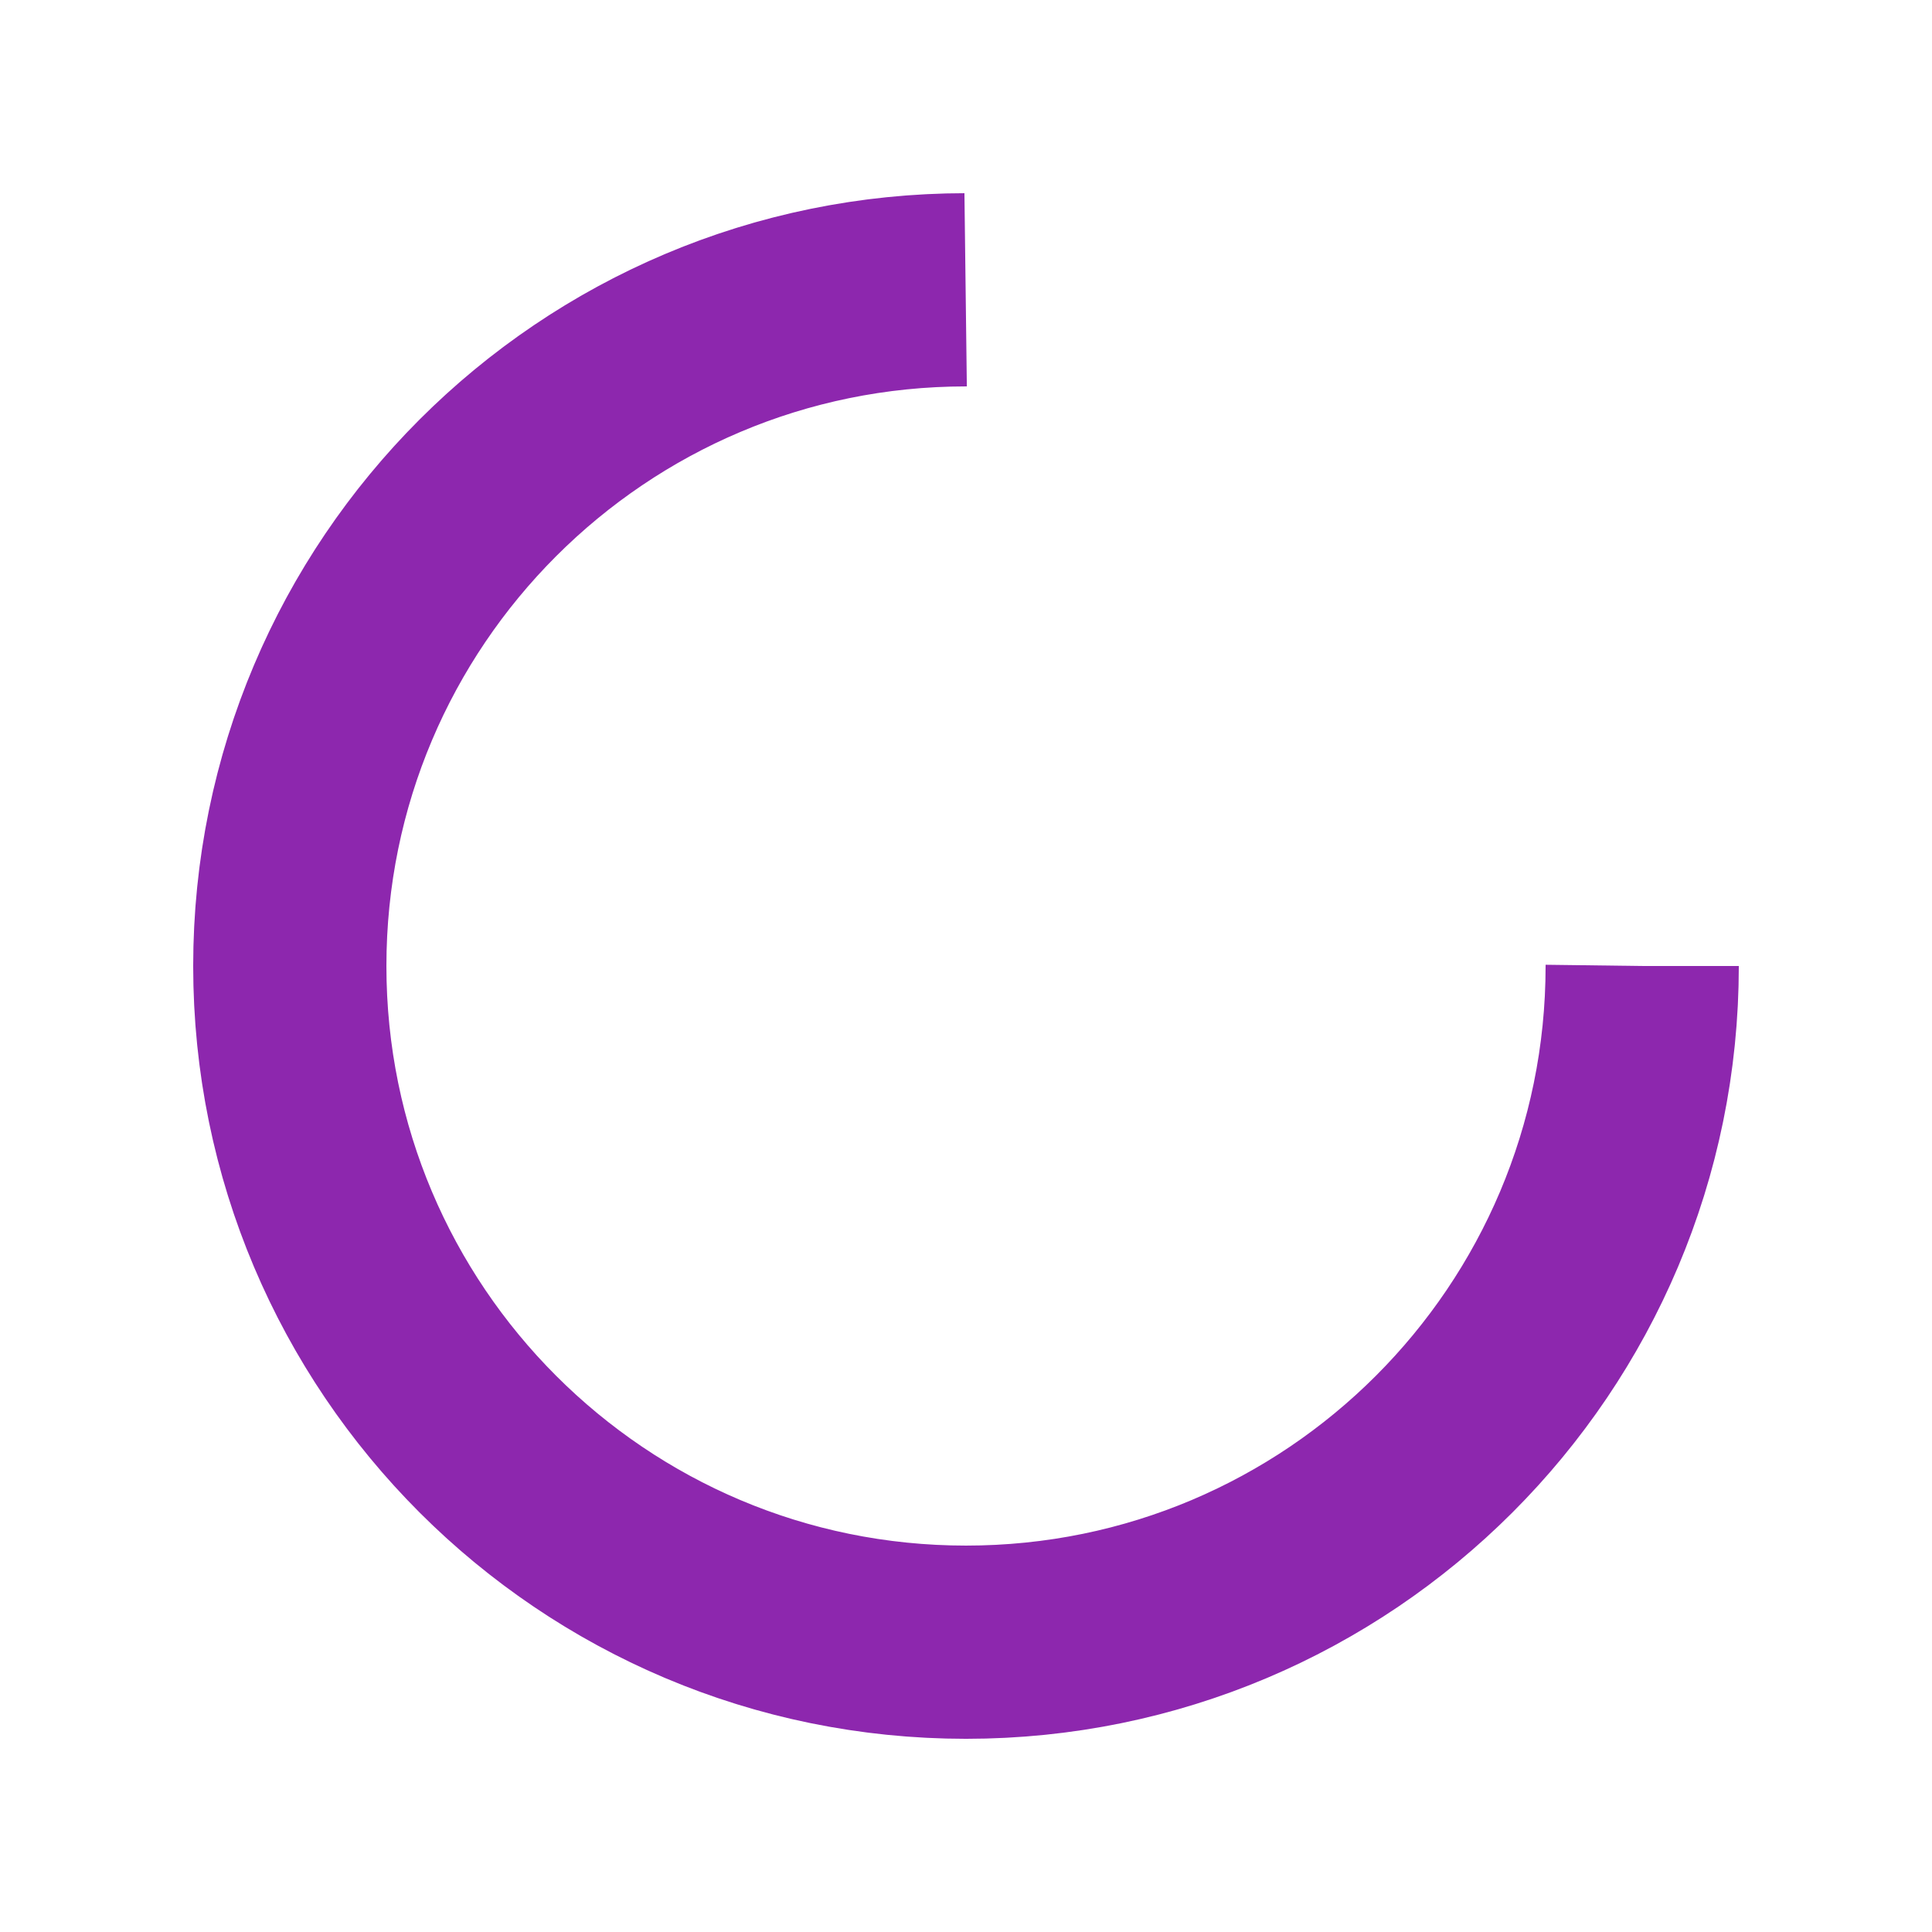
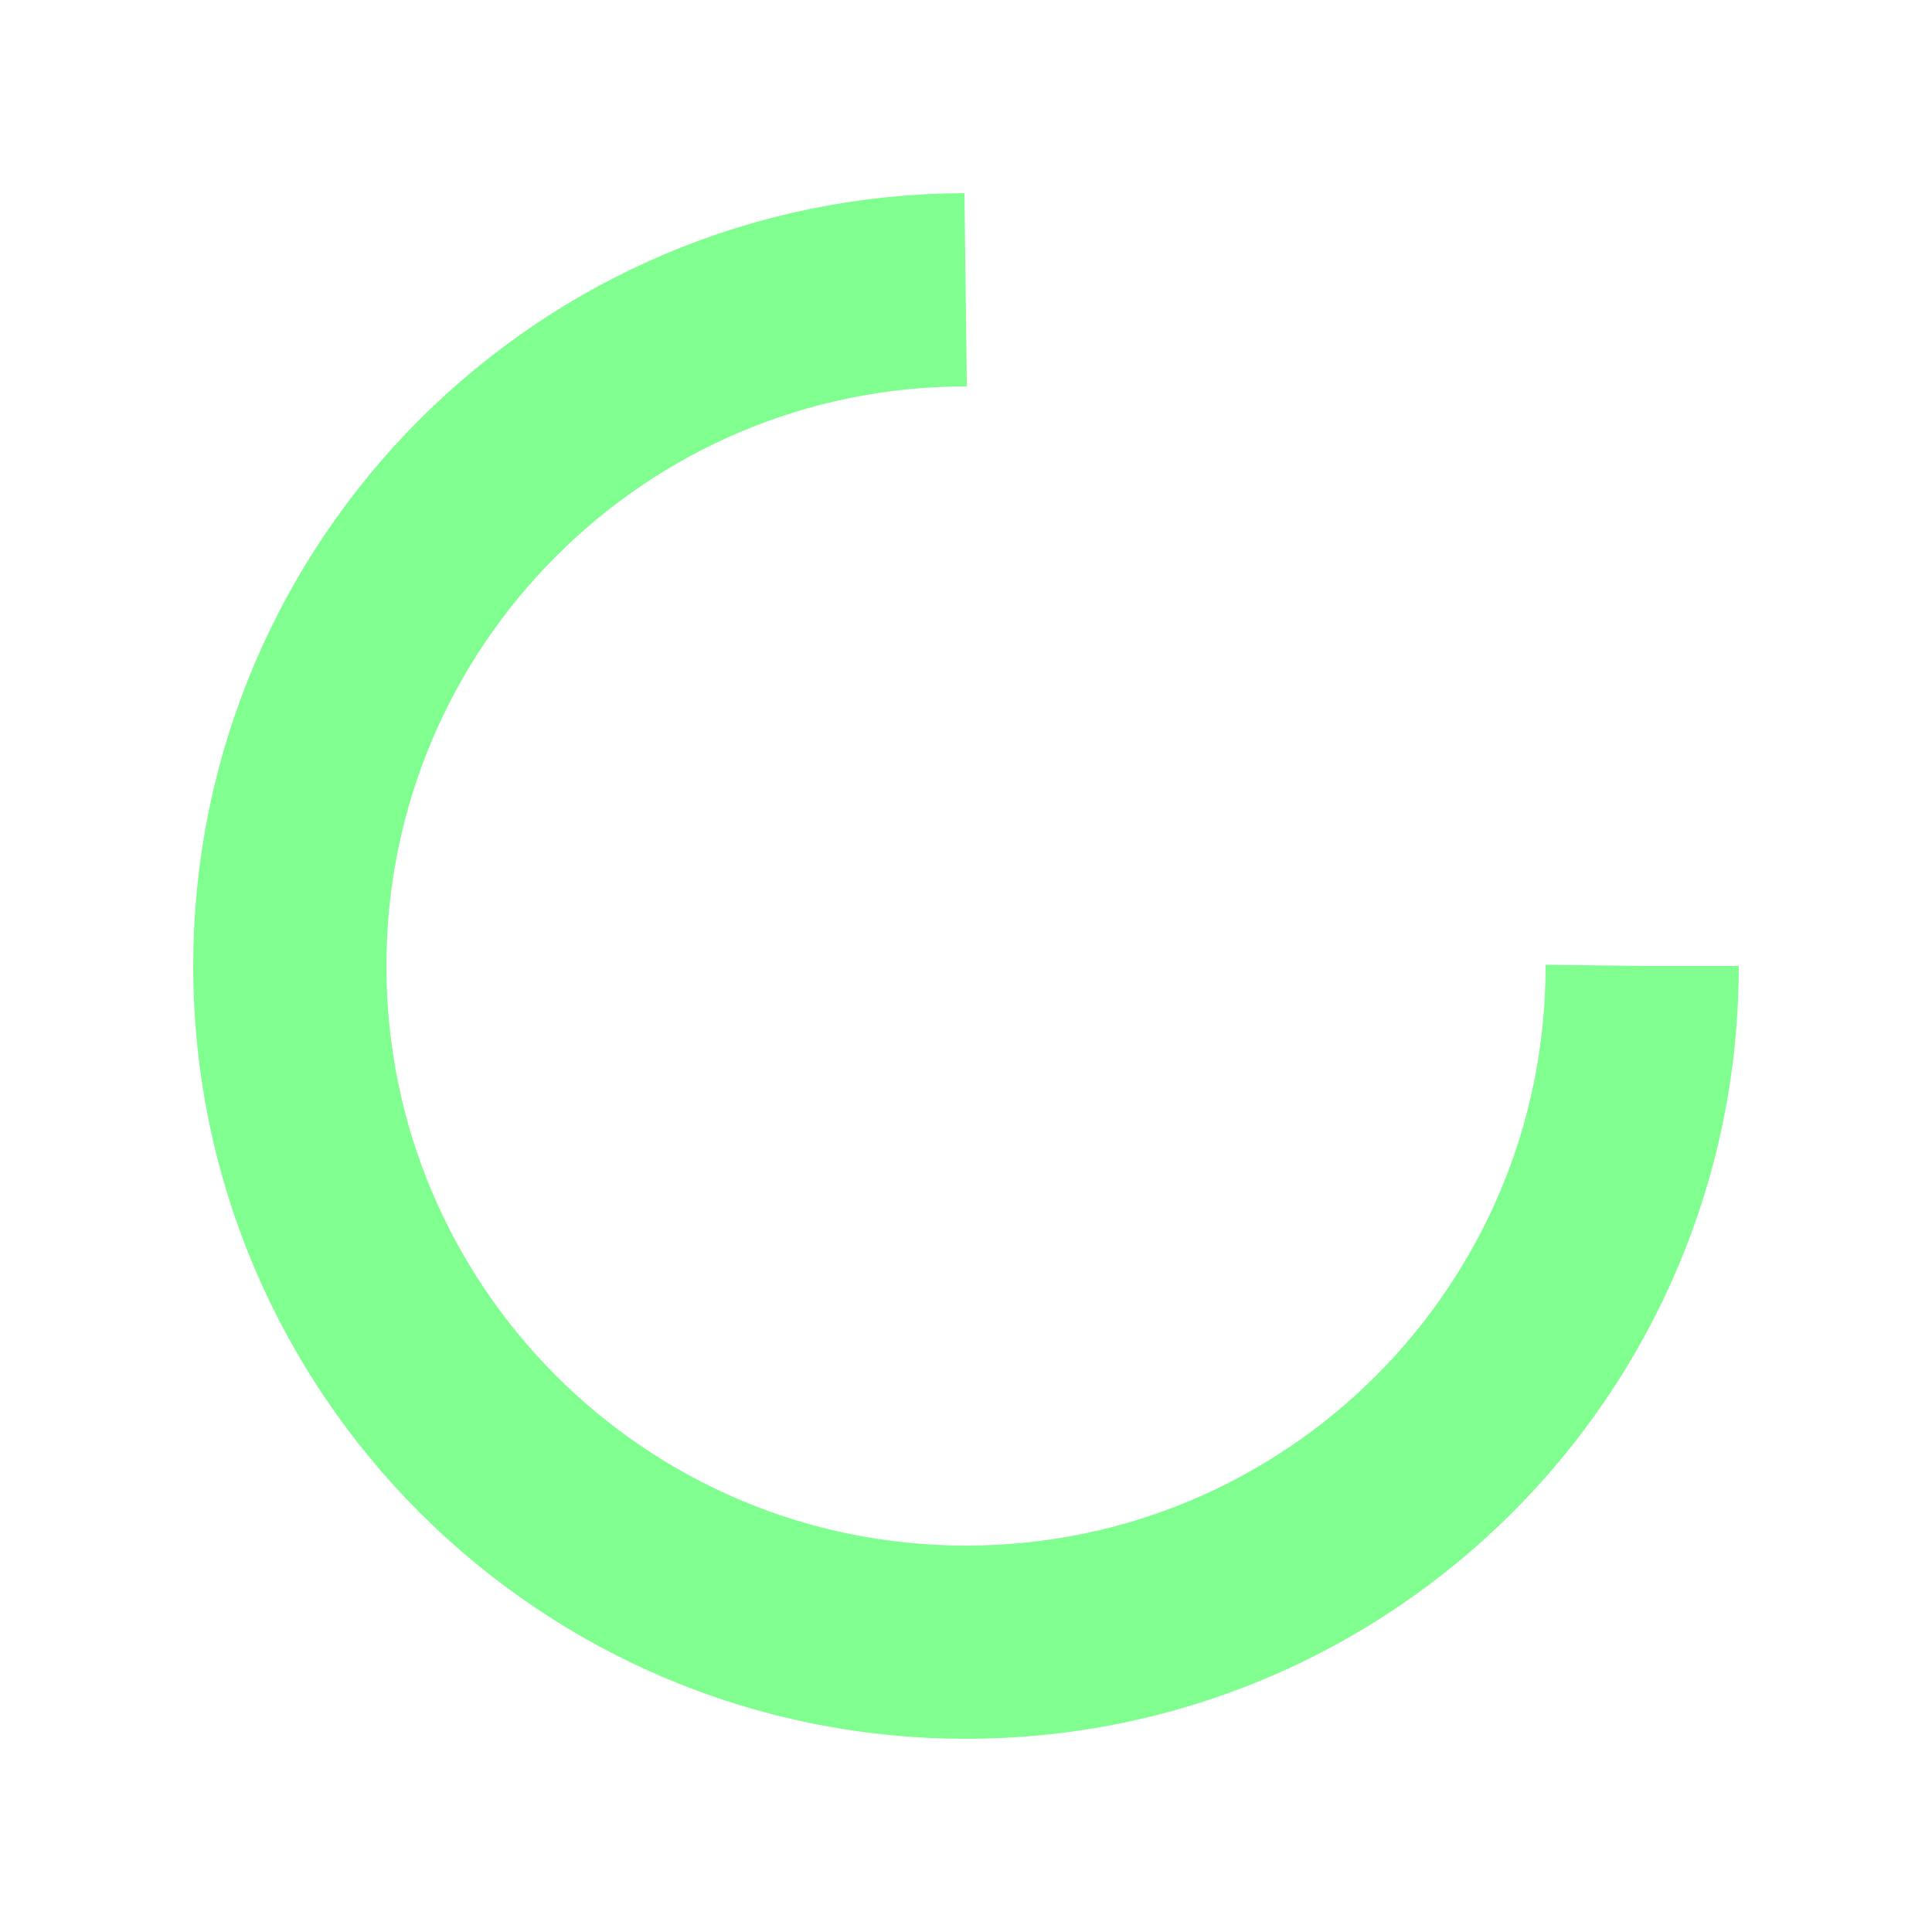
<svg xmlns="http://www.w3.org/2000/svg" style="margin: auto; background: rgb(255, 255, 255); display: block; shape-rendering: auto;" width="200px" height="200px" viewBox="0 0 100 100" preserveAspectRatio="xMidYMid">
-   <circle cx="50" cy="50" fill="none" stroke="#8d27ae" stroke-width="10" r="35" stroke-dasharray="164.934 56.978">
+   <circle cx="50" cy="50" fill="none" stroke="#80ff90" stroke-width="10" r="35" stroke-dasharray="164.934 56.978">
    <animateTransform attributeName="transform" type="rotate" repeatCount="indefinite" dur="1s" values="0 50 50;360 50 50" keyTimes="0;1" />
  </circle>
</svg>
